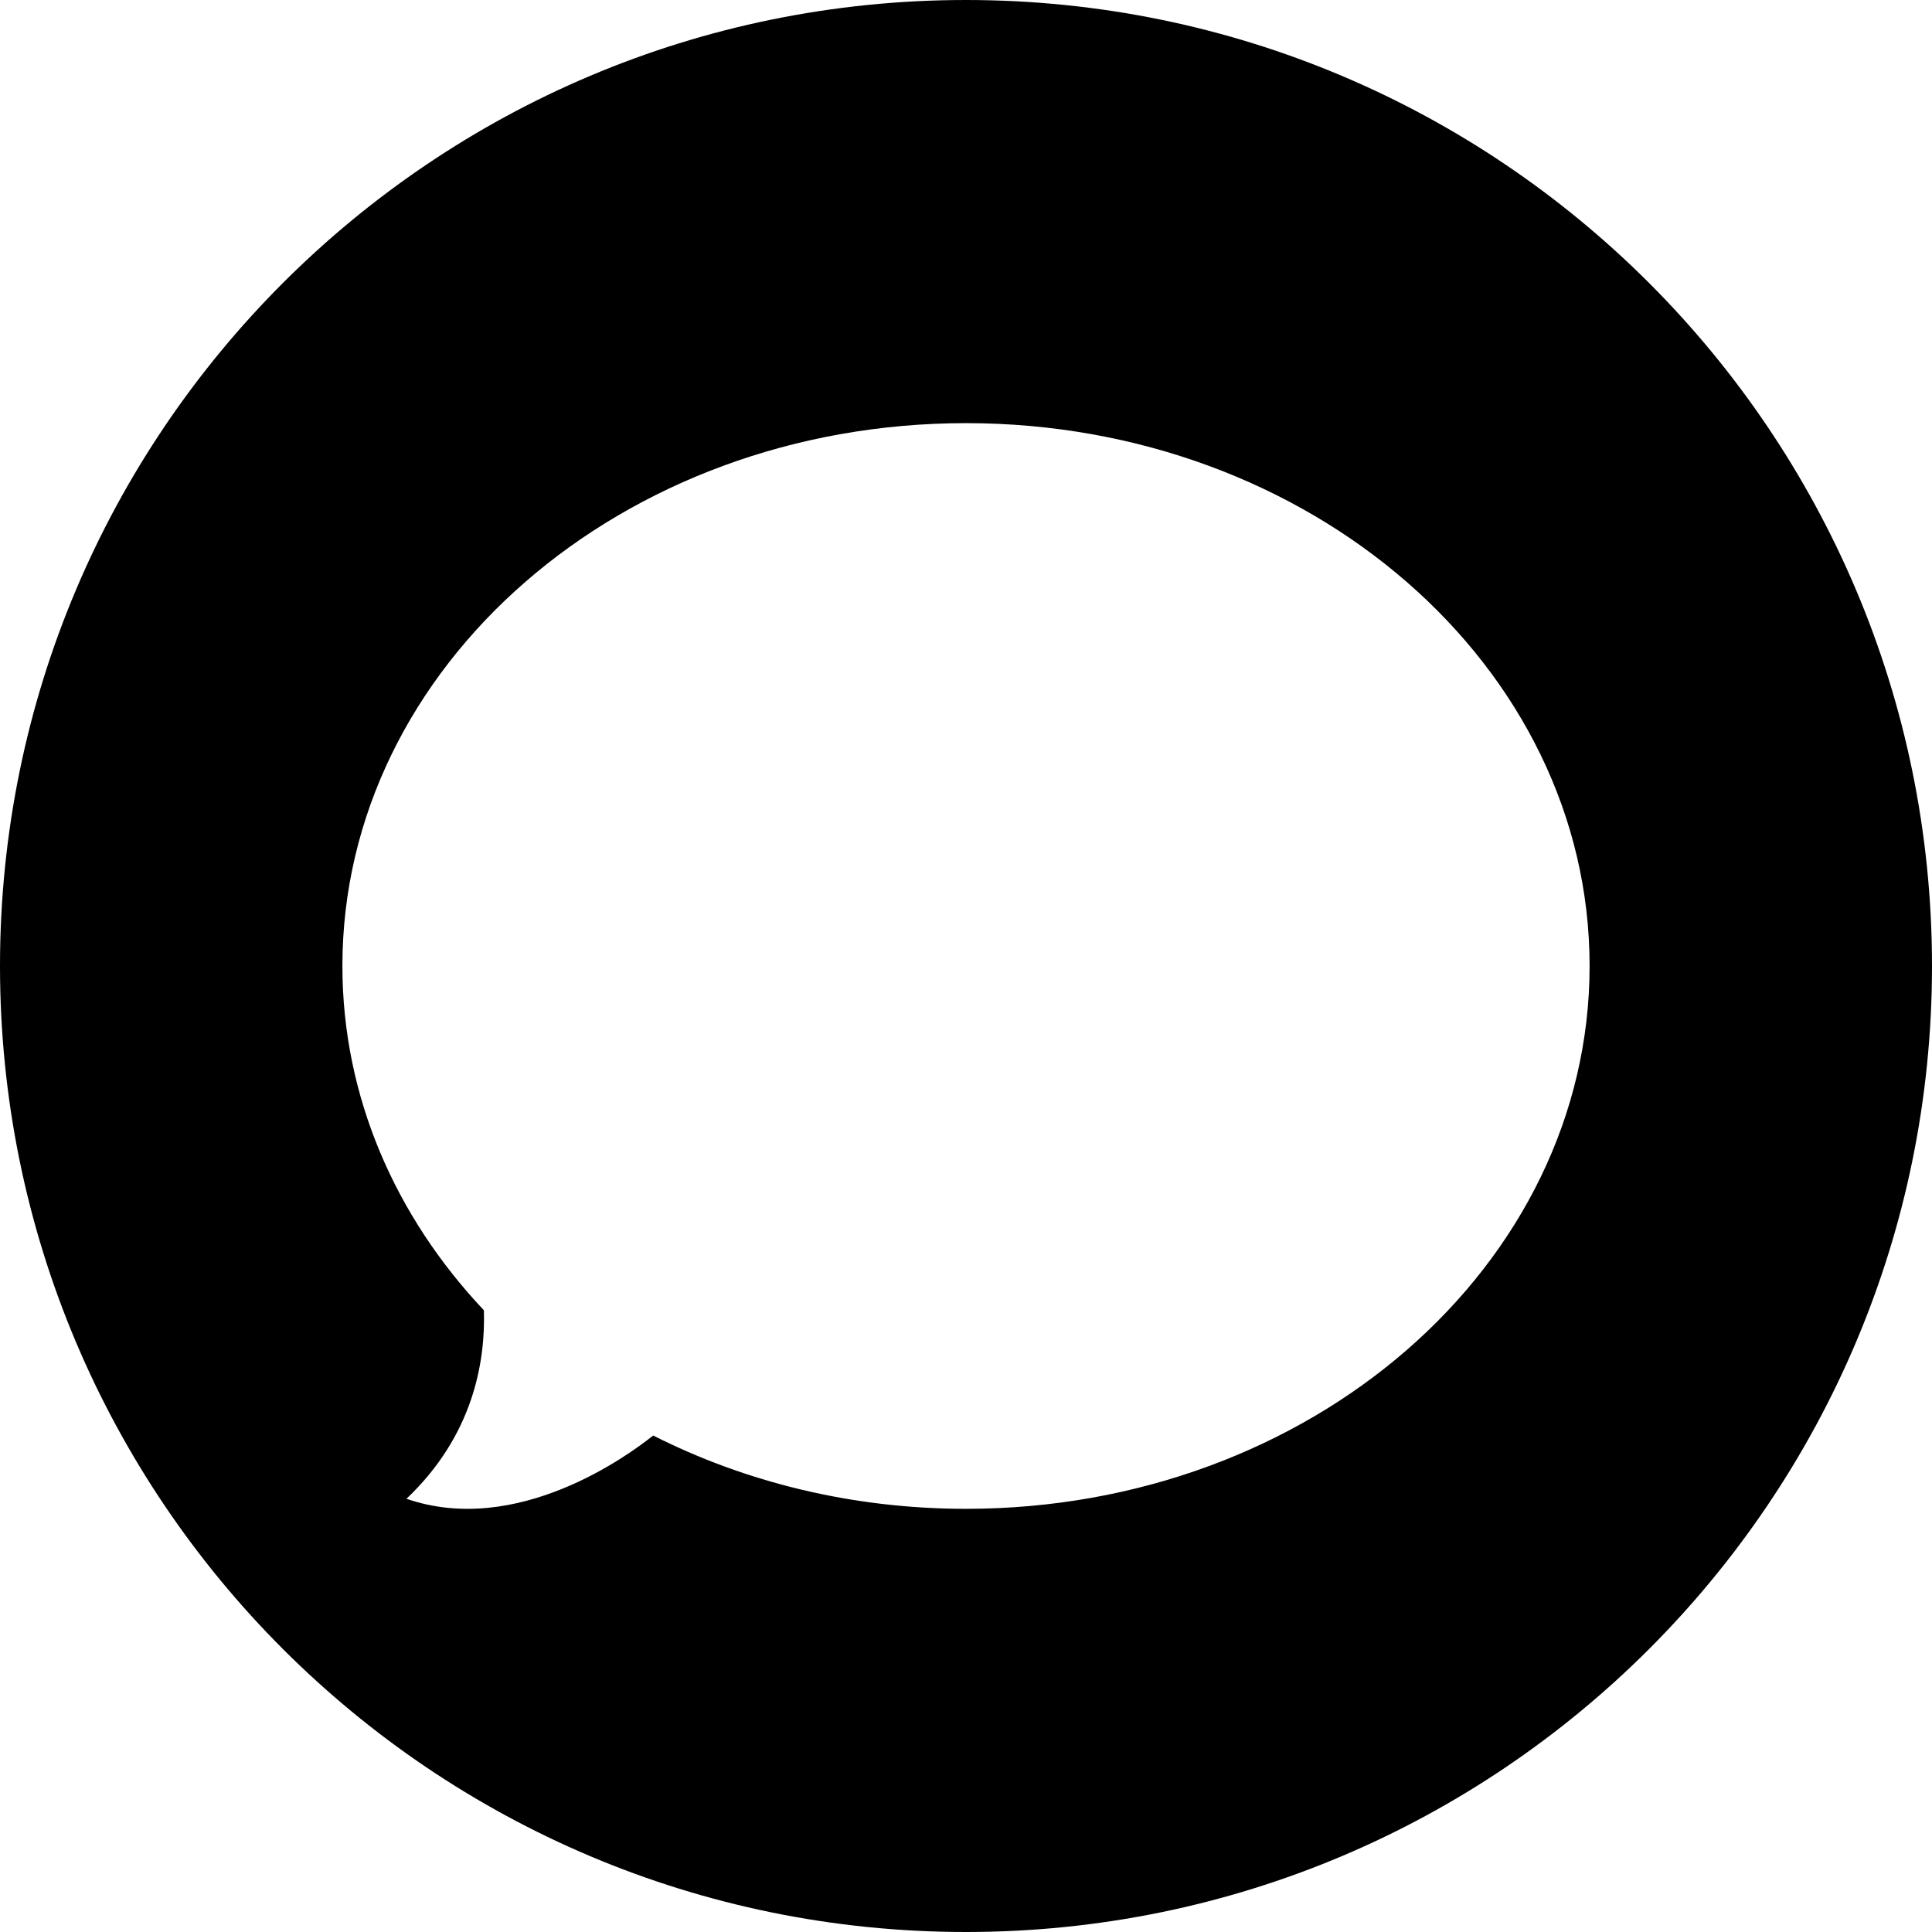
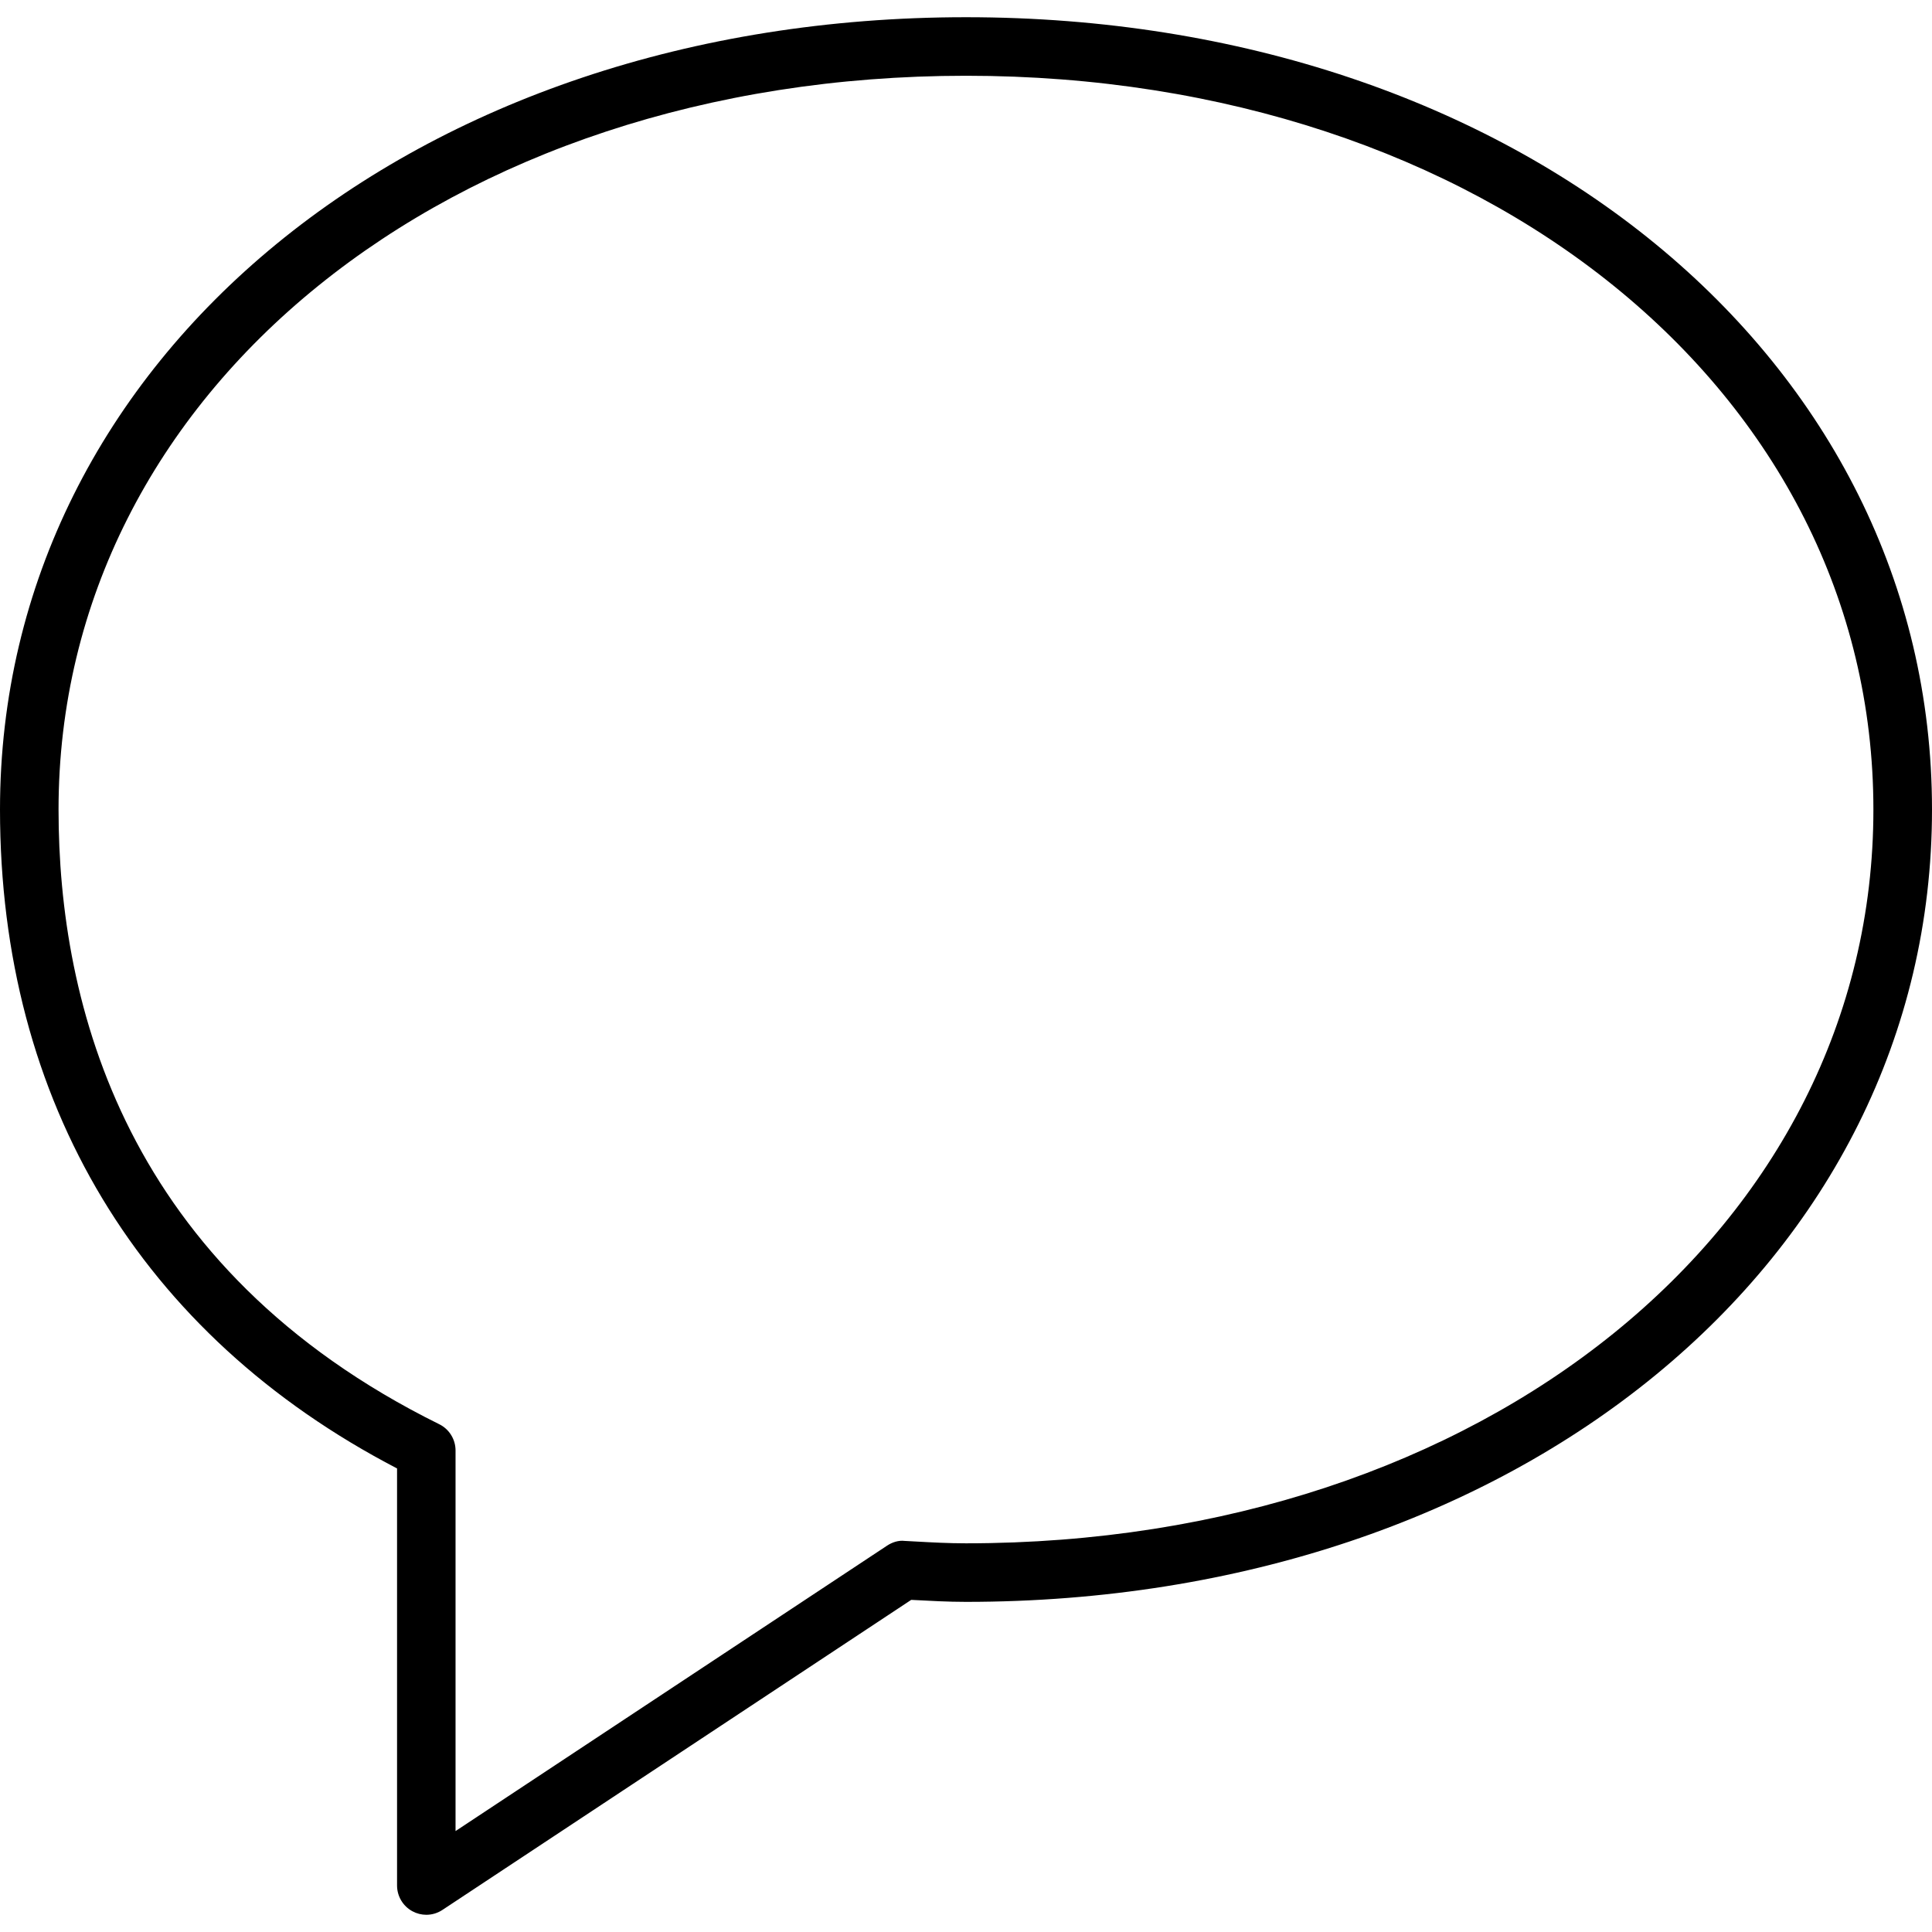
- <svg xmlns="http://www.w3.org/2000/svg" version="1.1" id="Layer_1" x="0px" y="0px" viewBox="0 0 299.99 299.99" style="enable-background:new 0 0 299.99 299.99;" xml:space="preserve">
+ <svg xmlns="http://www.w3.org/2000/svg" version="1.1" id="Capa_1" x="0px" y="0px" viewBox="0 0 33 33" style="enable-background:new 0 0 33 33;" xml:space="preserve">
  <g>
-     <g>
-       <path d="M149.995,0C67.156,0,0,67.158,0,149.995S67.156,299.99,149.995,299.99c82.837,0,149.995-67.158,149.995-149.995    S232.831,0,149.995,0z M149.995,234.281c-17.709,0-34.292-4.16-48.573-11.383c-3.826,3.063-21.135,15.764-38.31,9.822    c10.382-9.832,12.275-21.301,12.024-29.269c-13.728-14.545-21.97-33.162-21.97-53.456c0.003-46.552,43.354-84.292,96.829-84.292    c53.477,0,96.829,37.739,96.829,84.292C246.824,196.548,203.472,234.281,149.995,234.281z" />
-     </g>
+     <path d="M7.282,32.706c-0.081,0-0.163-0.02-0.237-0.06c-0.162-0.087-0.263-0.257-0.263-0.44v-7.124C2.405,22.806,0,18.821,0,13.828   C0,6.112,7.093,0.294,16.5,0.294S33,6.112,33,13.828c0,7.715-7.093,13.533-16.5,13.533c-0.309,0-0.612-0.017-0.916-0.033   l-0.02-0.001l-8.007,5.296C7.474,32.678,7.378,32.706,7.282,32.706z M16.5,1.294C7.664,1.294,1,6.683,1,13.828   c0,3.323,1.128,7.842,6.503,10.499c0.17,0.084,0.278,0.258,0.278,0.448v6.501l7.369-4.874c0.09-0.06,0.199-0.095,0.302-0.082   l0.186,0.01c0.286,0.016,0.571,0.031,0.861,0.031c8.836,0,15.5-5.388,15.5-12.533S25.336,1.294,16.5,1.294z" />
  </g>
  <g>
</g>
  <g>
</g>
  <g>
</g>
  <g>
</g>
  <g>
</g>
  <g>
</g>
  <g>
</g>
  <g>
</g>
  <g>
</g>
  <g>
</g>
  <g>
</g>
  <g>
</g>
  <g>
</g>
  <g>
</g>
  <g>
</g>
</svg>
